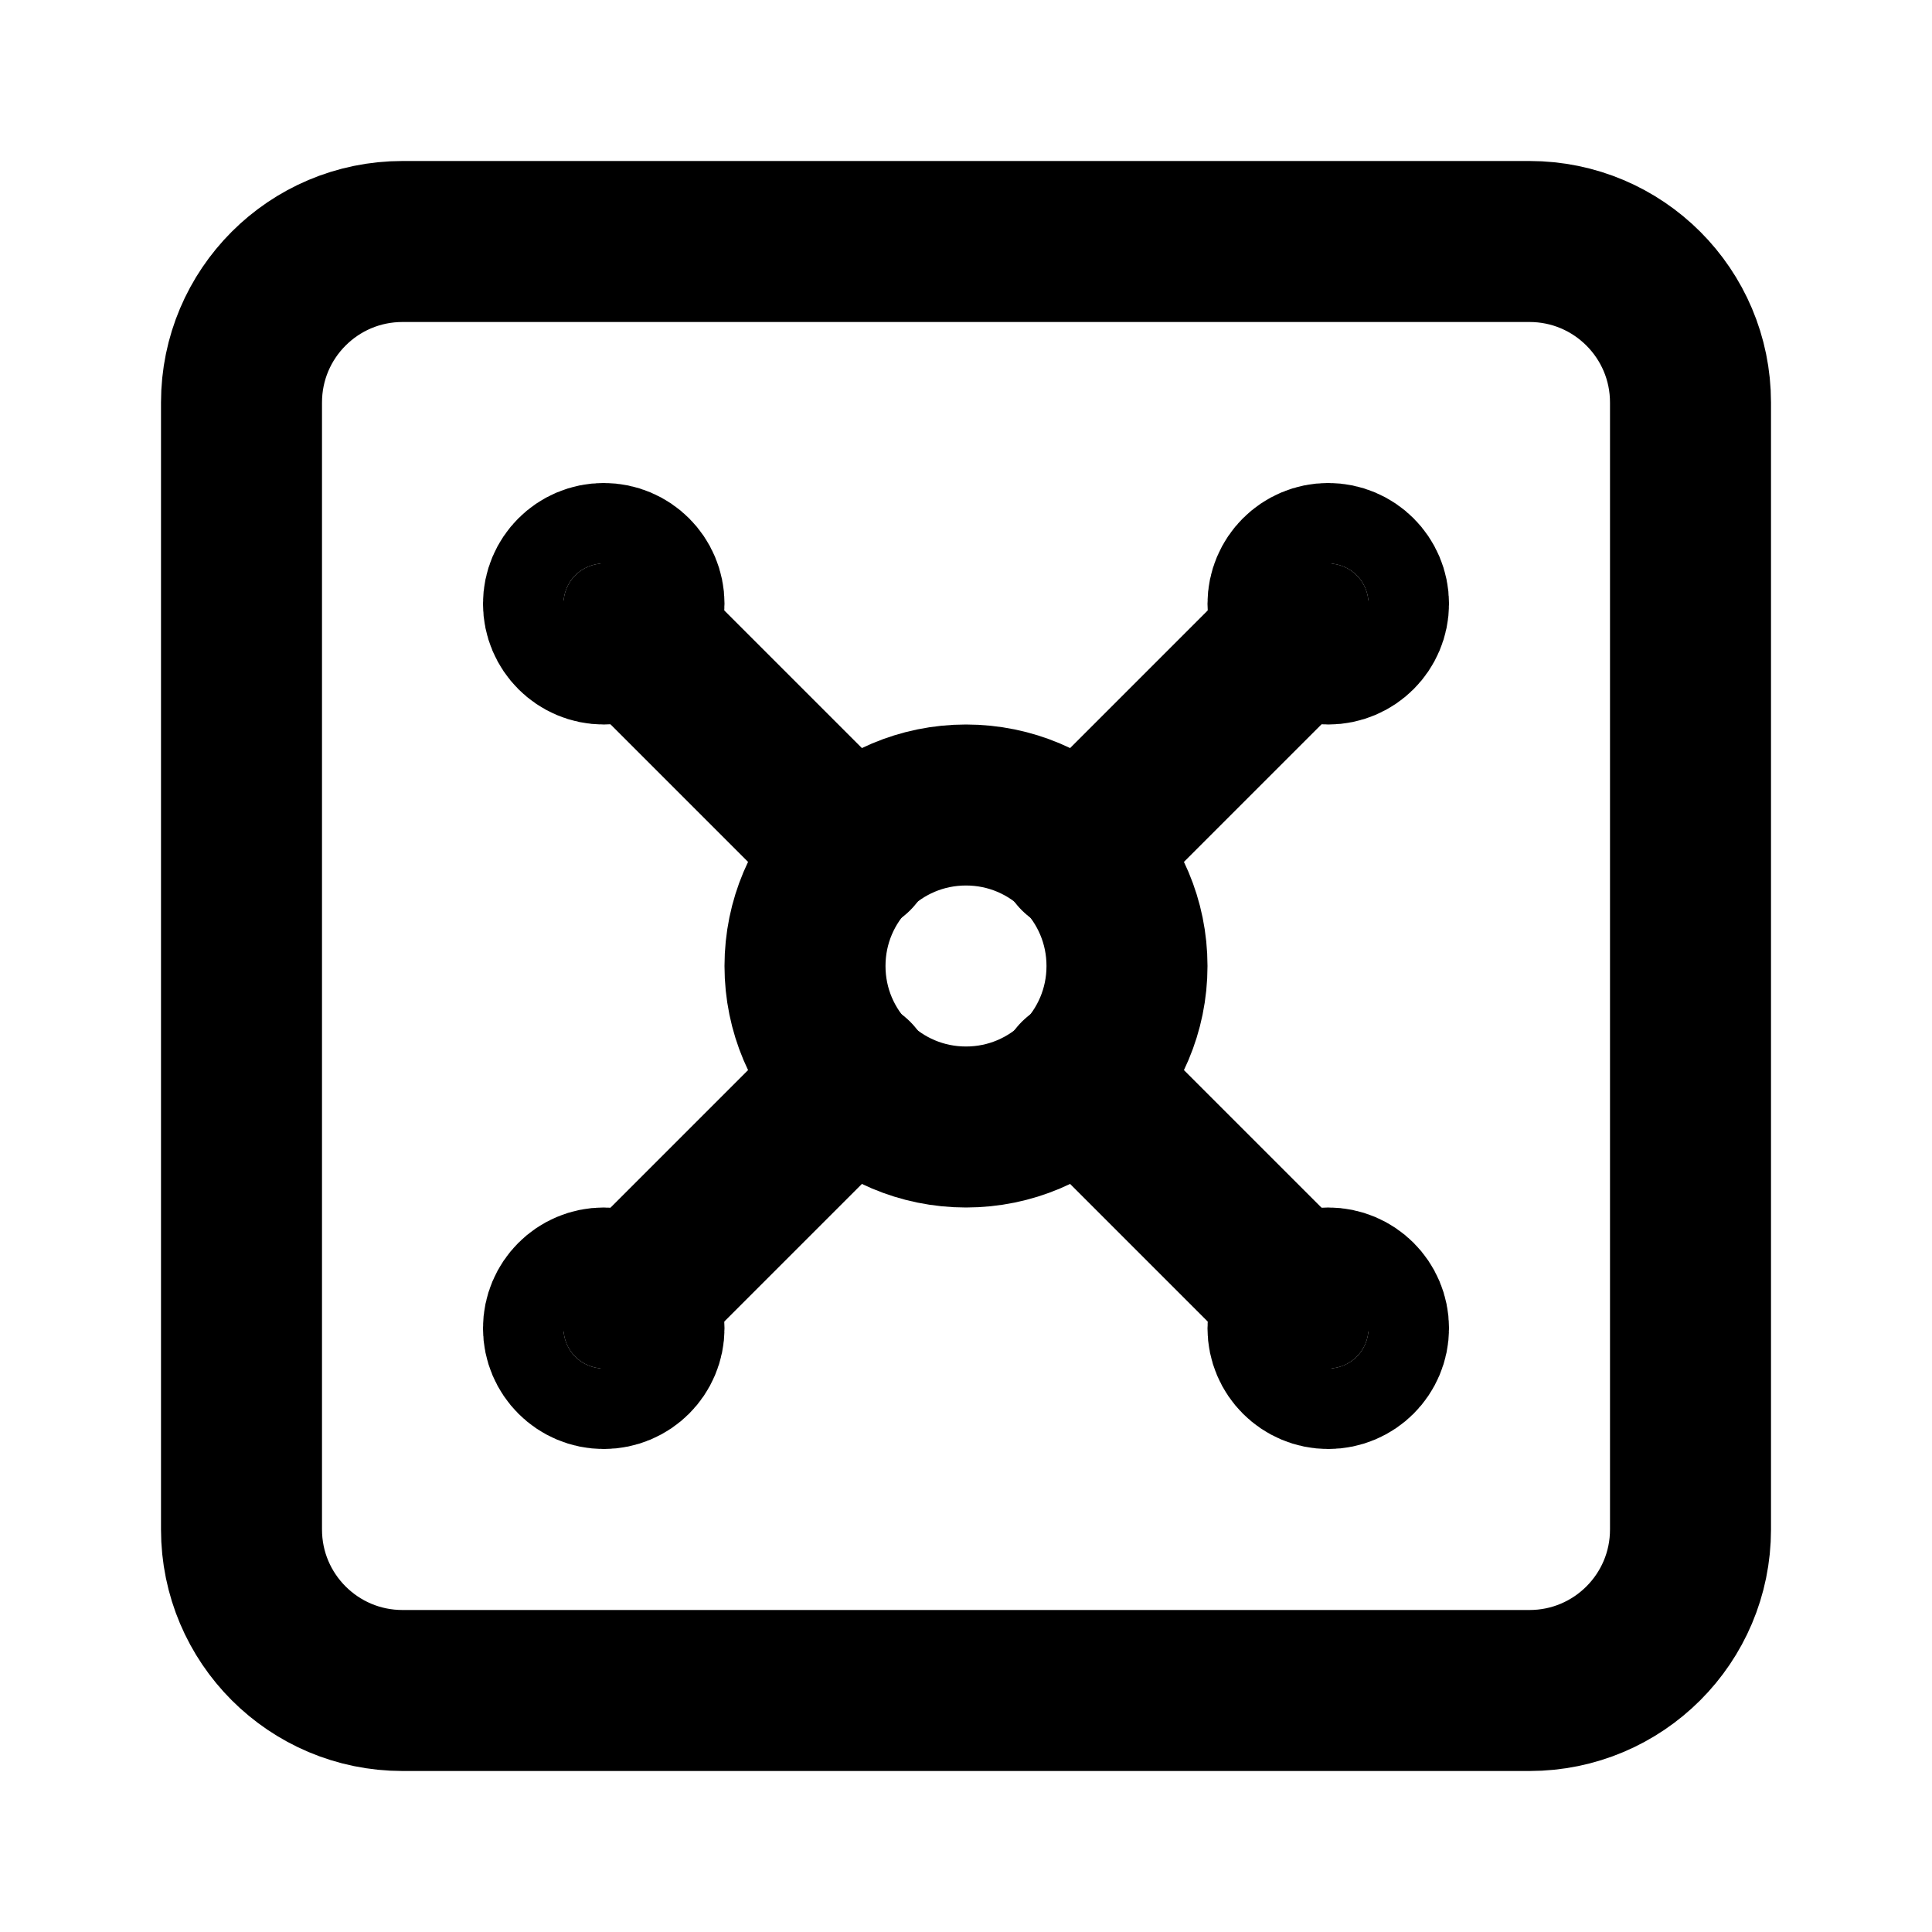
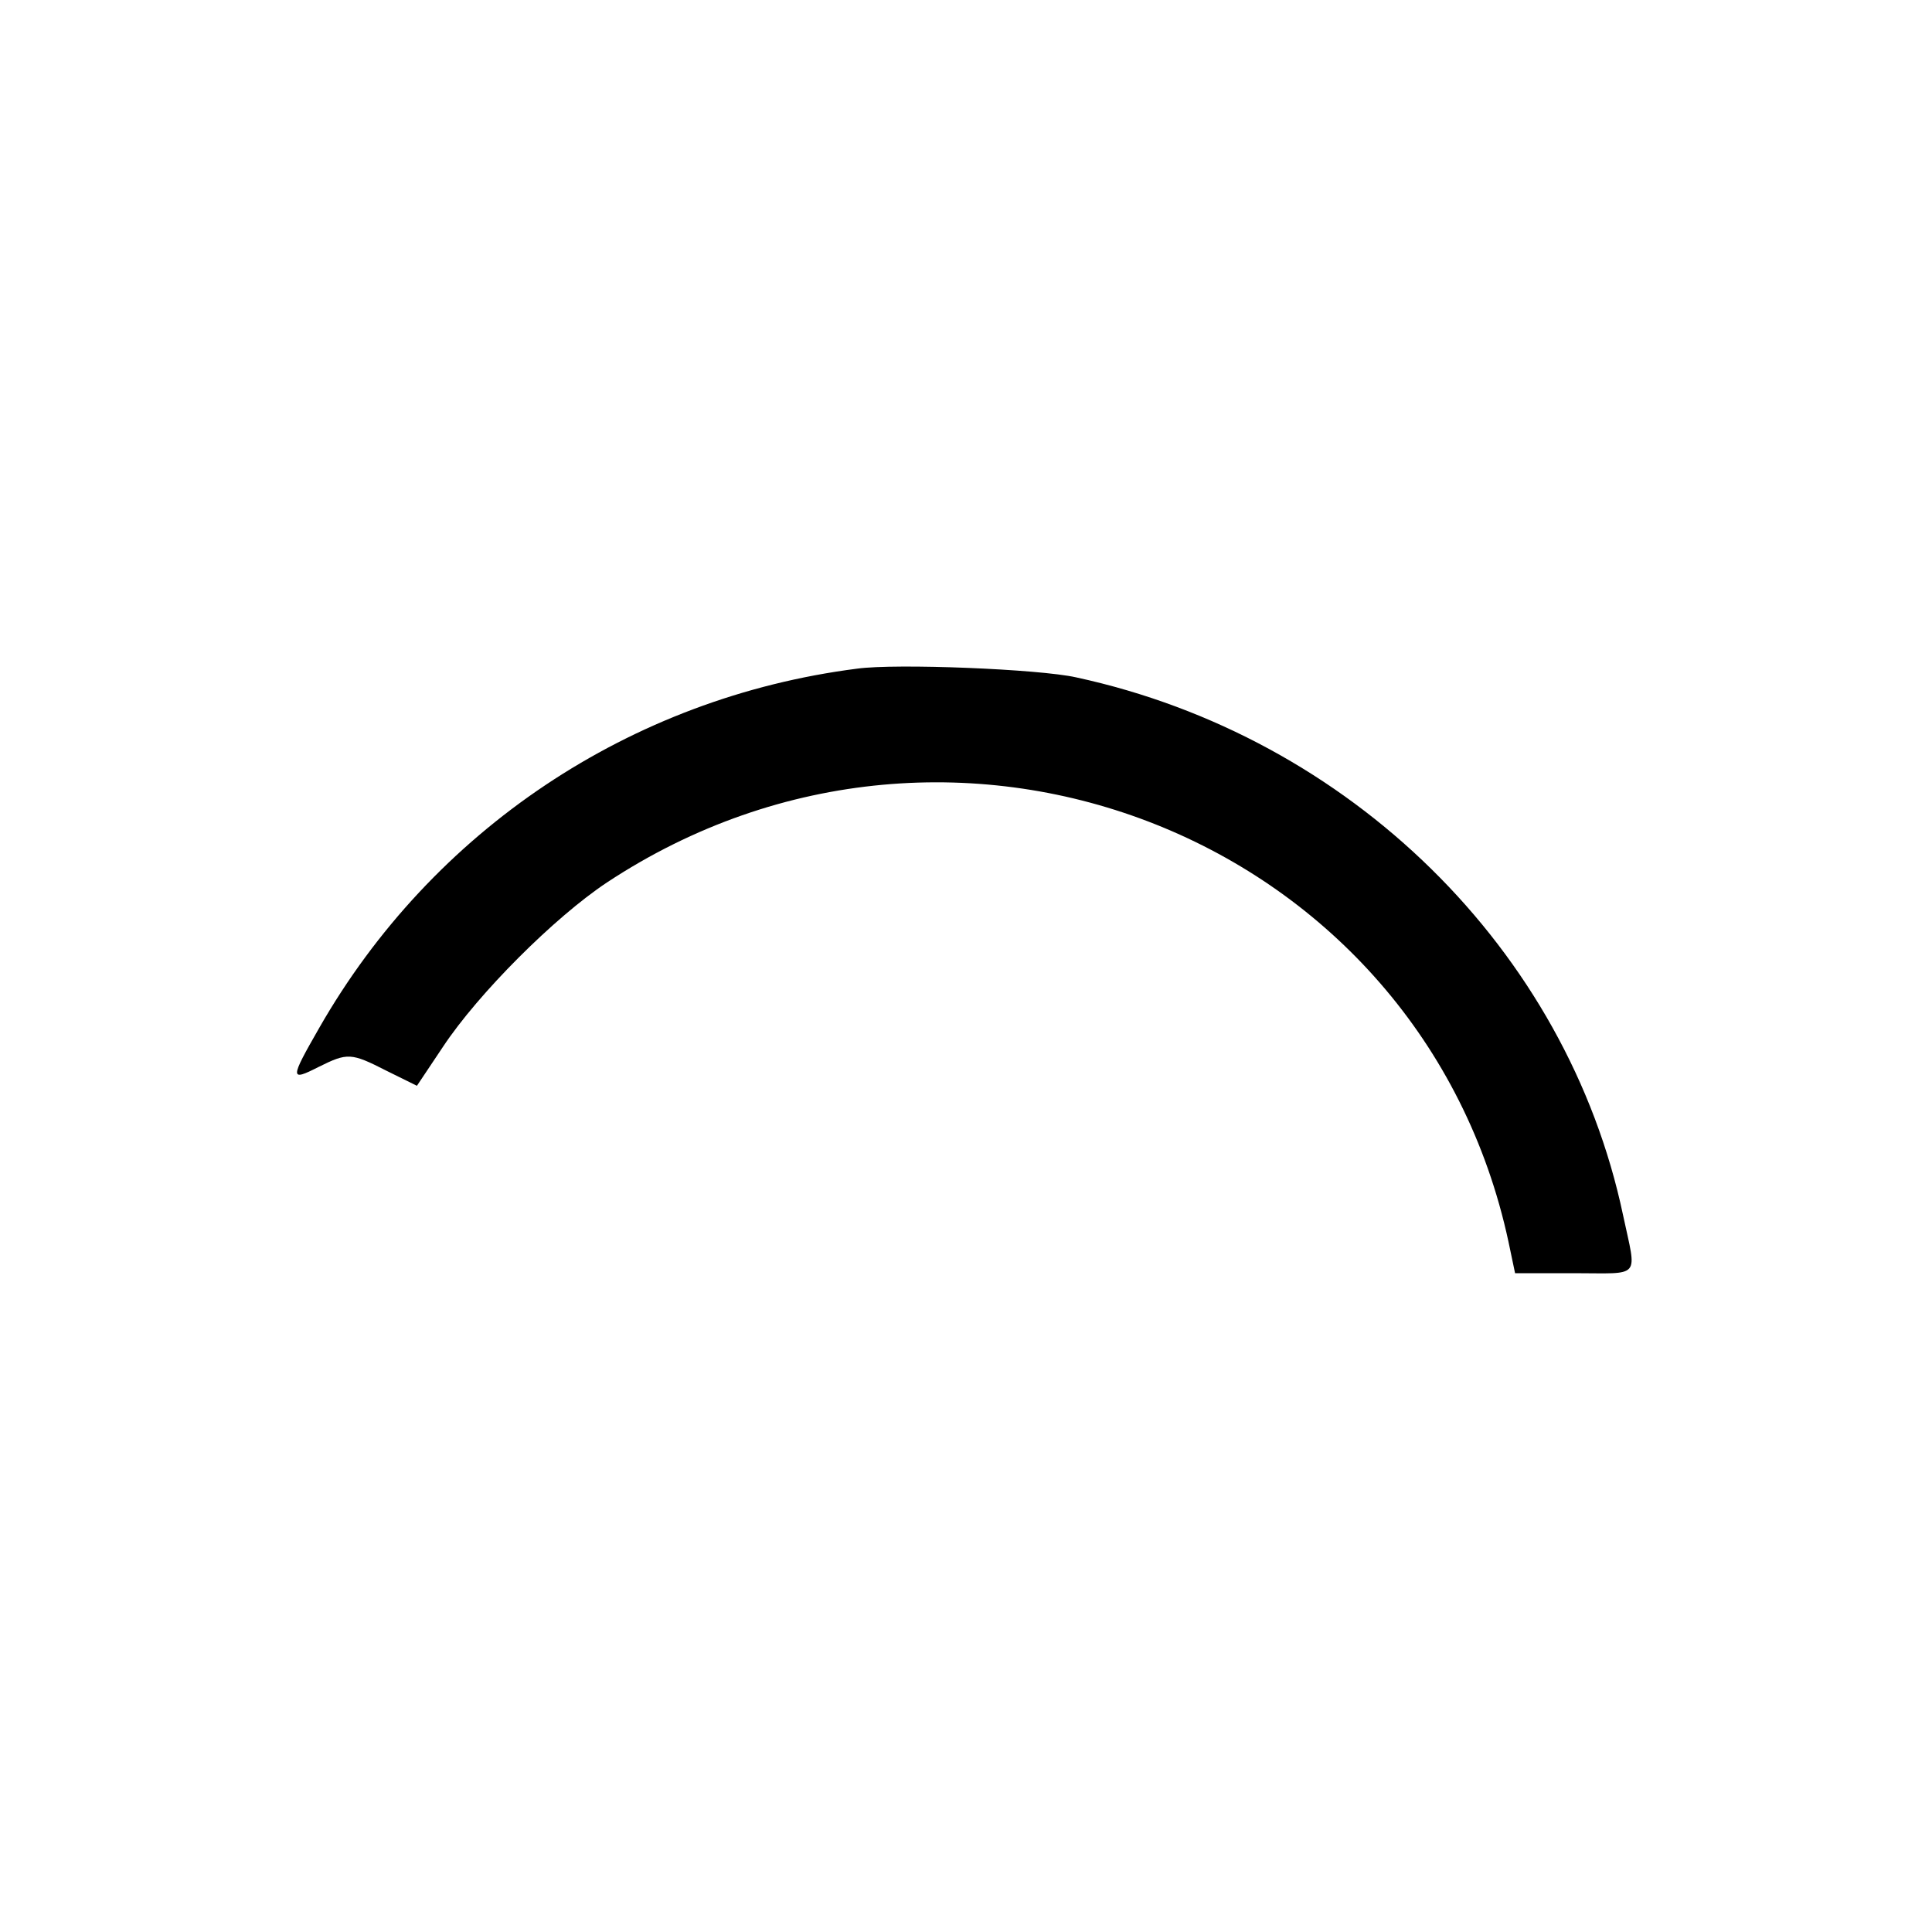
- <svg xmlns="http://www.w3.org/2000/svg" class="lucide lucide-vault" width="24" height="24" viewBox="0 0 24 24" fill="none" stroke="currentColor" stroke-width="2" stroke-linecap="round" stroke-linejoin="round">
-   <rect width="18" height="18" x="3" y="3" rx="2" />
-   <circle cx="7.5" cy="7.5" r=".5" fill="currentColor" />
-   <path d="m7.9 7.9 2.7 2.7" />
-   <circle cx="16.5" cy="7.5" r=".5" fill="currentColor" />
-   <path d="m13.4 10.6 2.7-2.7" />
-   <circle cx="7.5" cy="16.5" r=".5" fill="currentColor" />
-   <path d="m7.9 16.1 2.7-2.7" />
-   <circle cx="16.5" cy="16.5" r=".5" fill="currentColor" />
-   <path d="m13.4 13.4 2.7 2.7" />
-   <circle cx="12" cy="12" r="2" />
+ <svg xmlns="http://www.w3.org/2000/svg" viewBox="0 0 100 100">
+   <path fill="currentColor" d="M44.36,34.61 C32.63,36.11 22.37,42.97 16.52,53.21 C15.00,55.86 15.00,55.98 16.48,55.23 C17.99,54.48 18.16,54.48 20.02,55.43 L21.58,56.20 L22.93,54.18 C24.75,51.43 28.70,47.48 31.41,45.68 C49.46,33.76 73.59,43.39 78.08,64.28 L78.42,65.90 L81.46,65.90 C85.00,65.90 84.72,66.24 84.01,62.90 C81.11,49.16 69.88,38.13 55.70,35.06 C53.79,34.63 46.37,34.33 44.36,34.61 Z" />
</svg>
